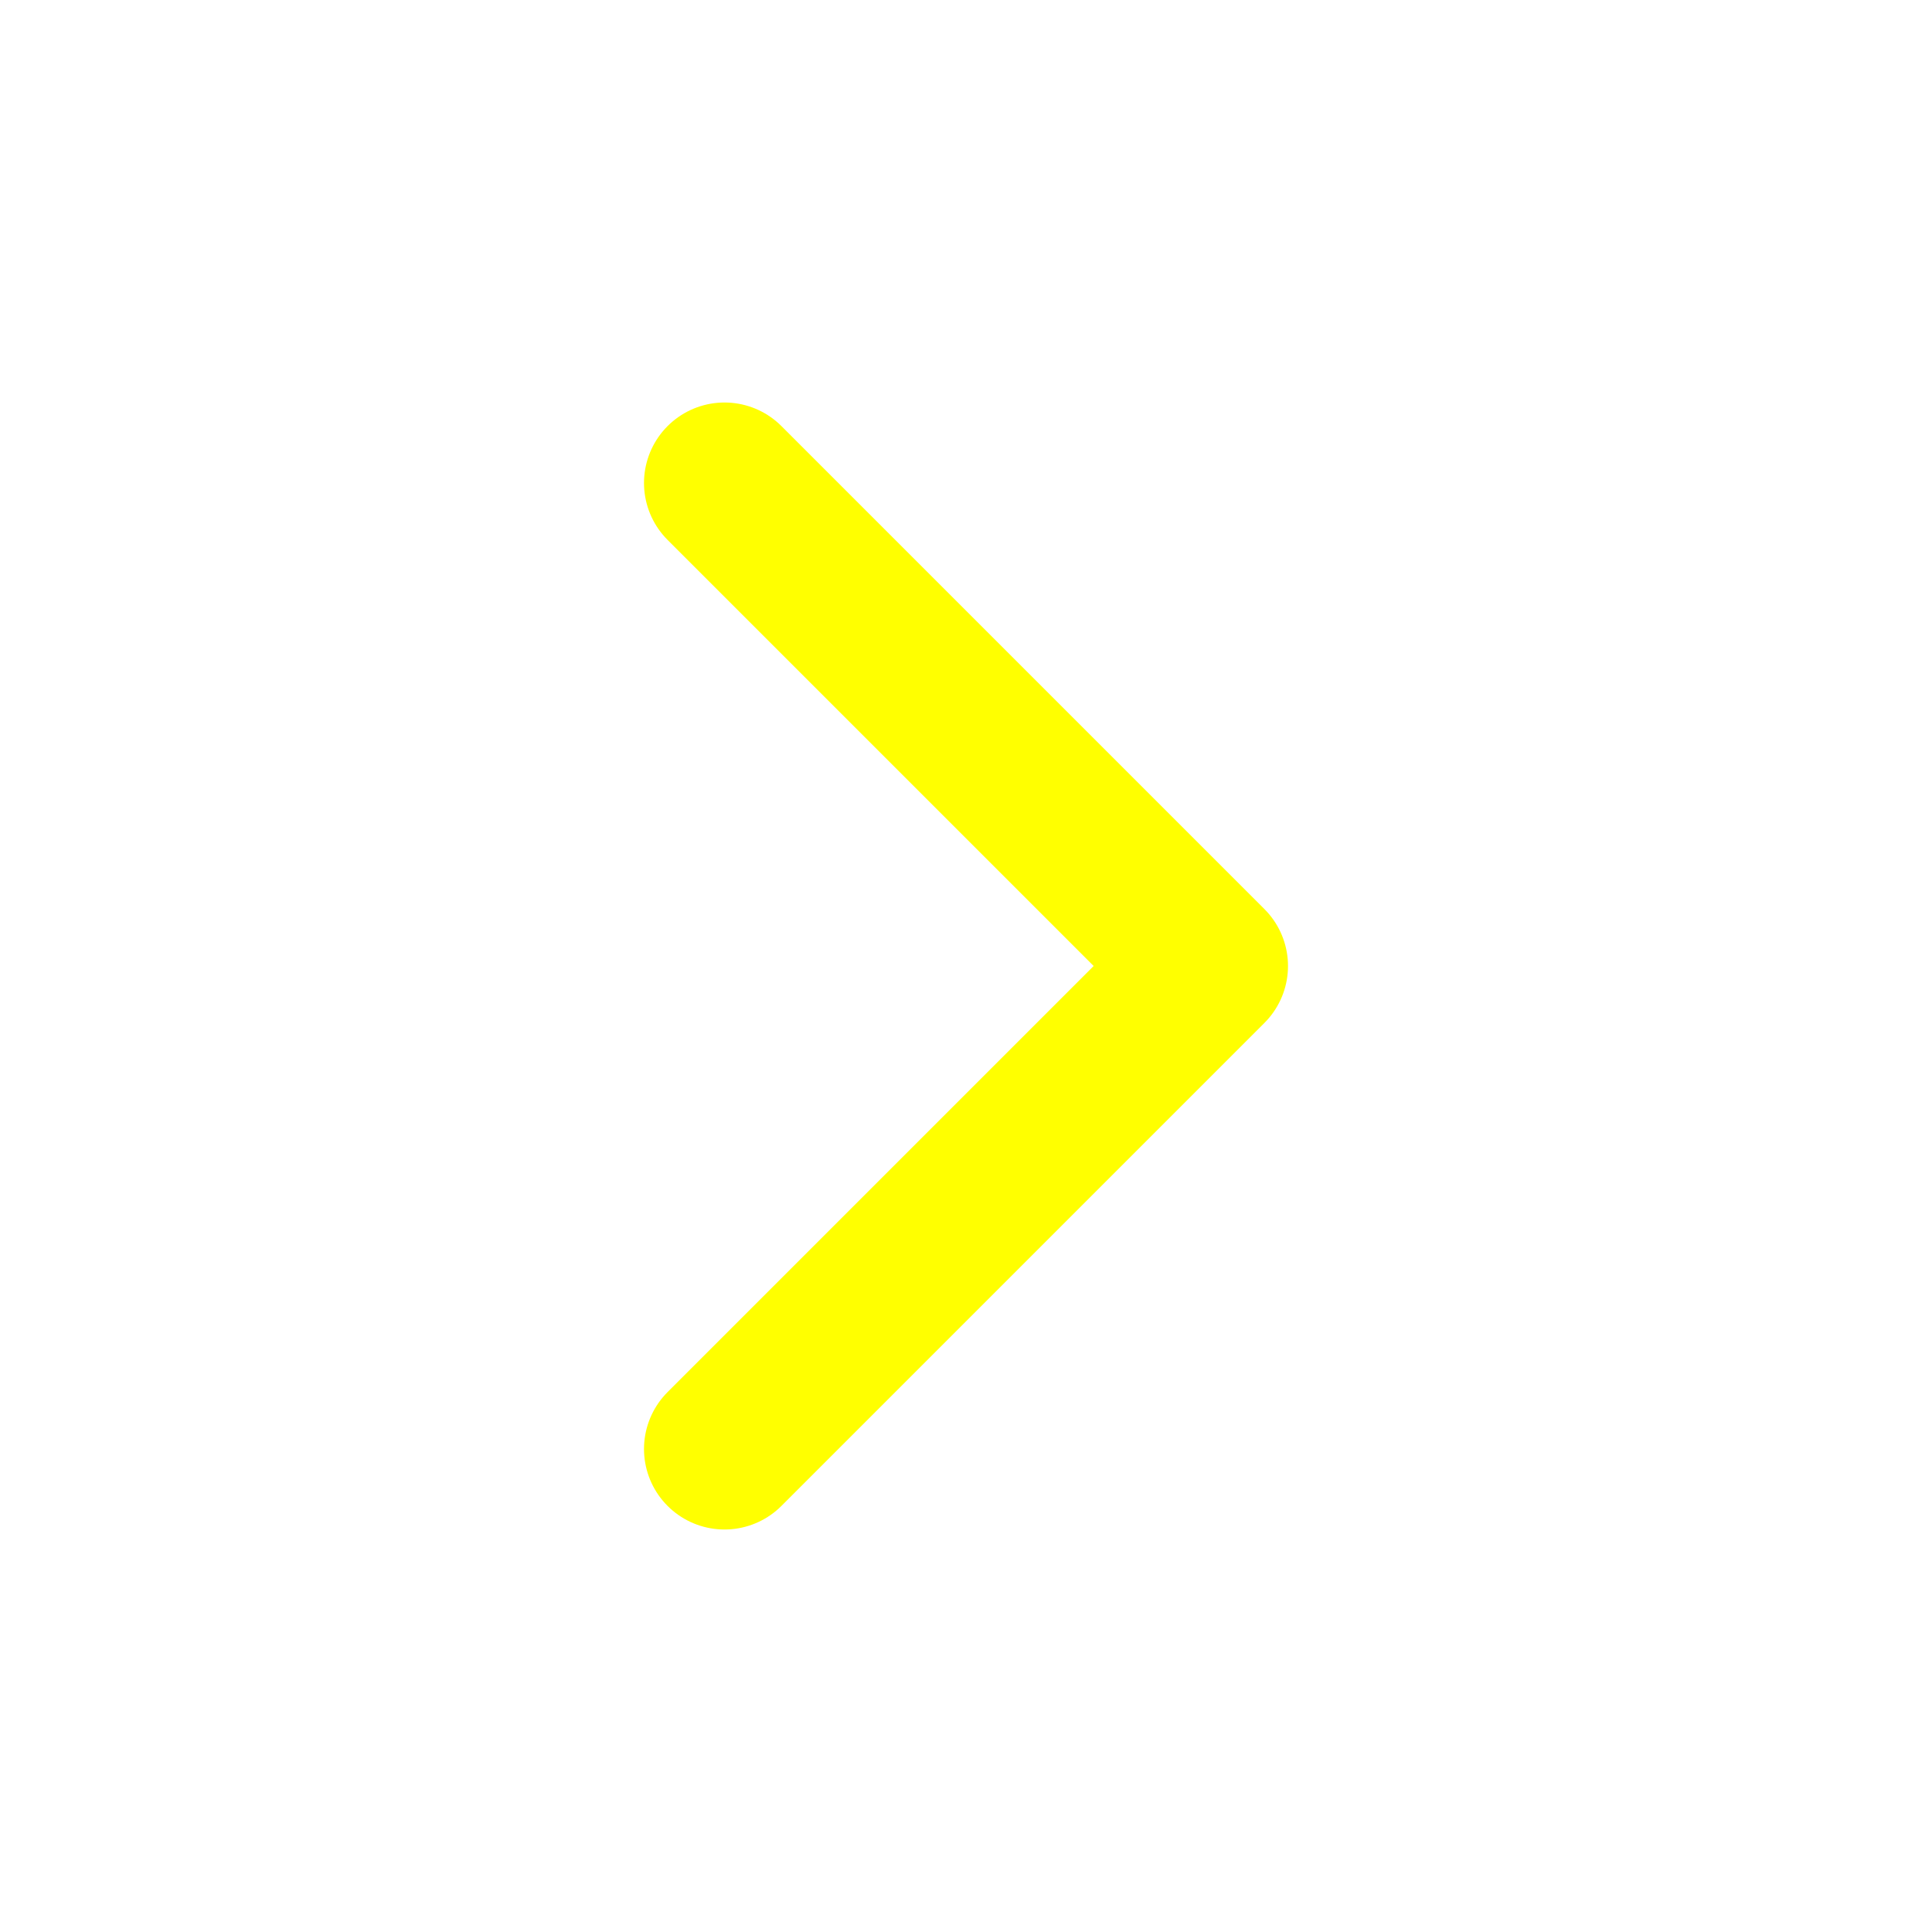
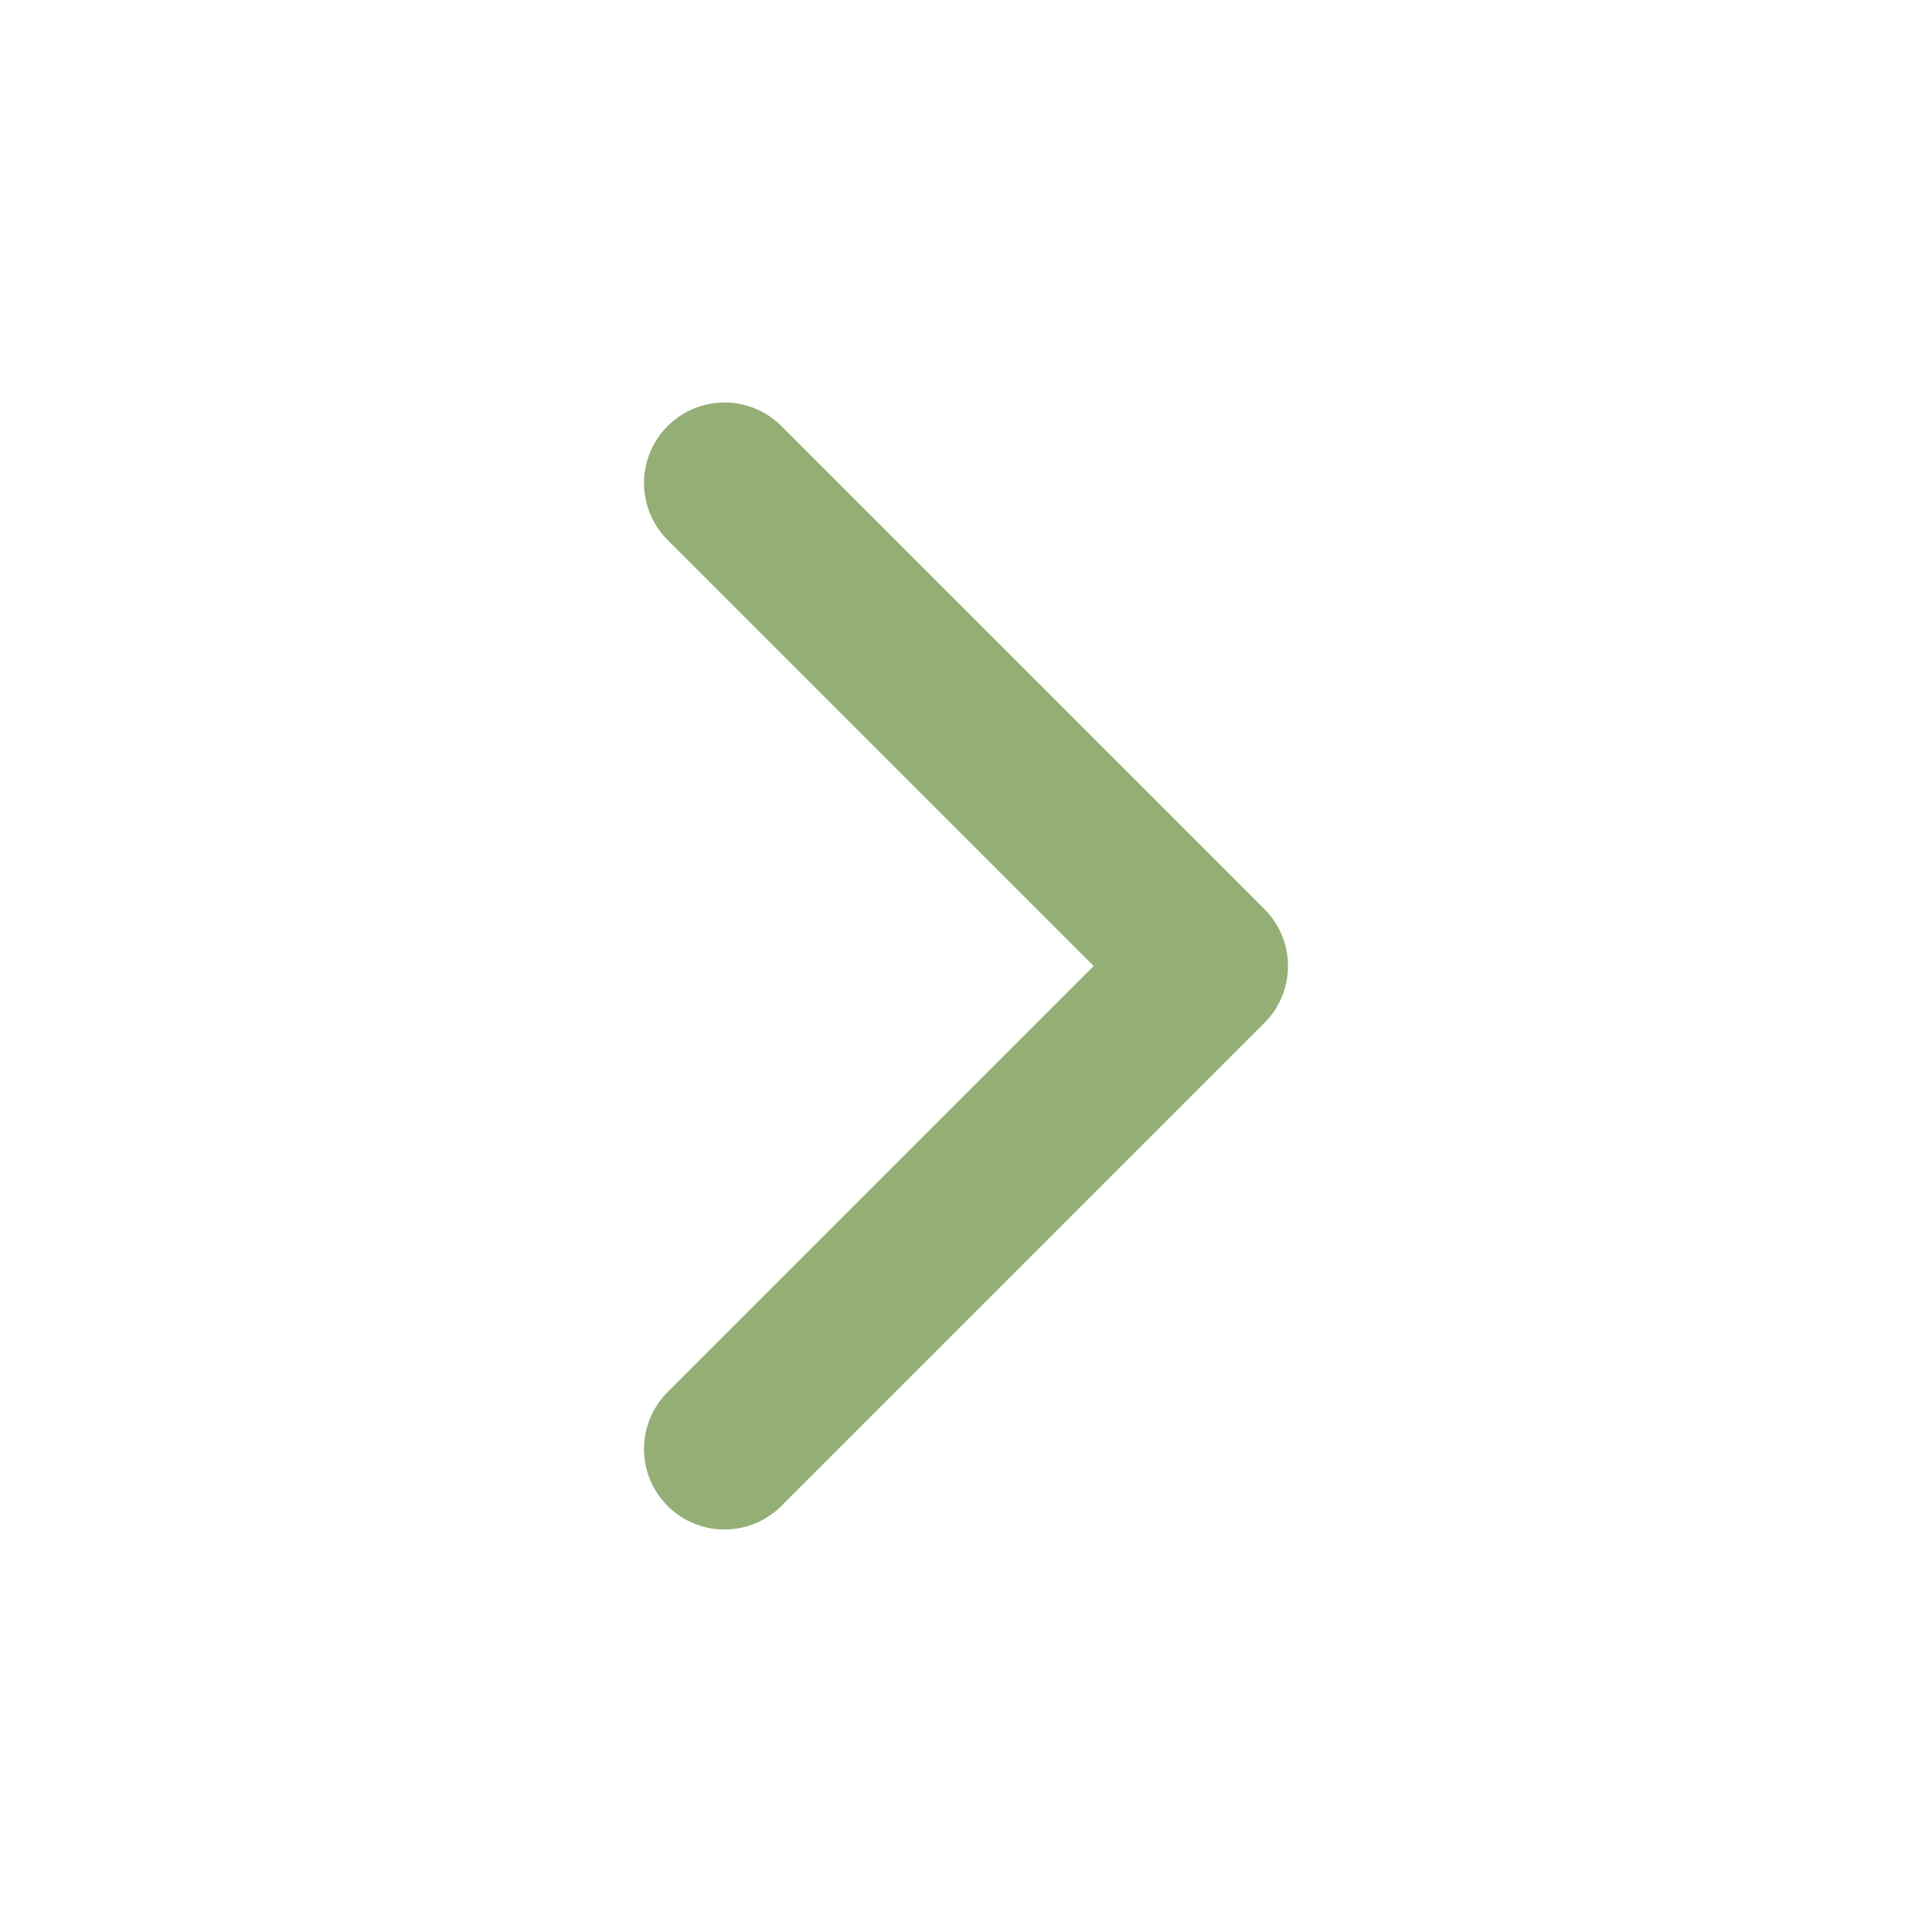
- <svg xmlns="http://www.w3.org/2000/svg" width="24" height="24" viewBox="0 0 24 24" fill="none" stroke="yellow" stroke-width="2" stroke-linecap="round" stroke-linejoin="round" class="feather feather-chevron-right">
+ <svg xmlns="http://www.w3.org/2000/svg" width="24" height="24" viewBox="0 0 24 24" fill="none" stroke="#94af76" stroke-width="2" stroke-linecap="round" stroke-linejoin="round" class="feather feather-chevron-right">
  <polyline points="9 18 15 12 9 6" />
</svg>
